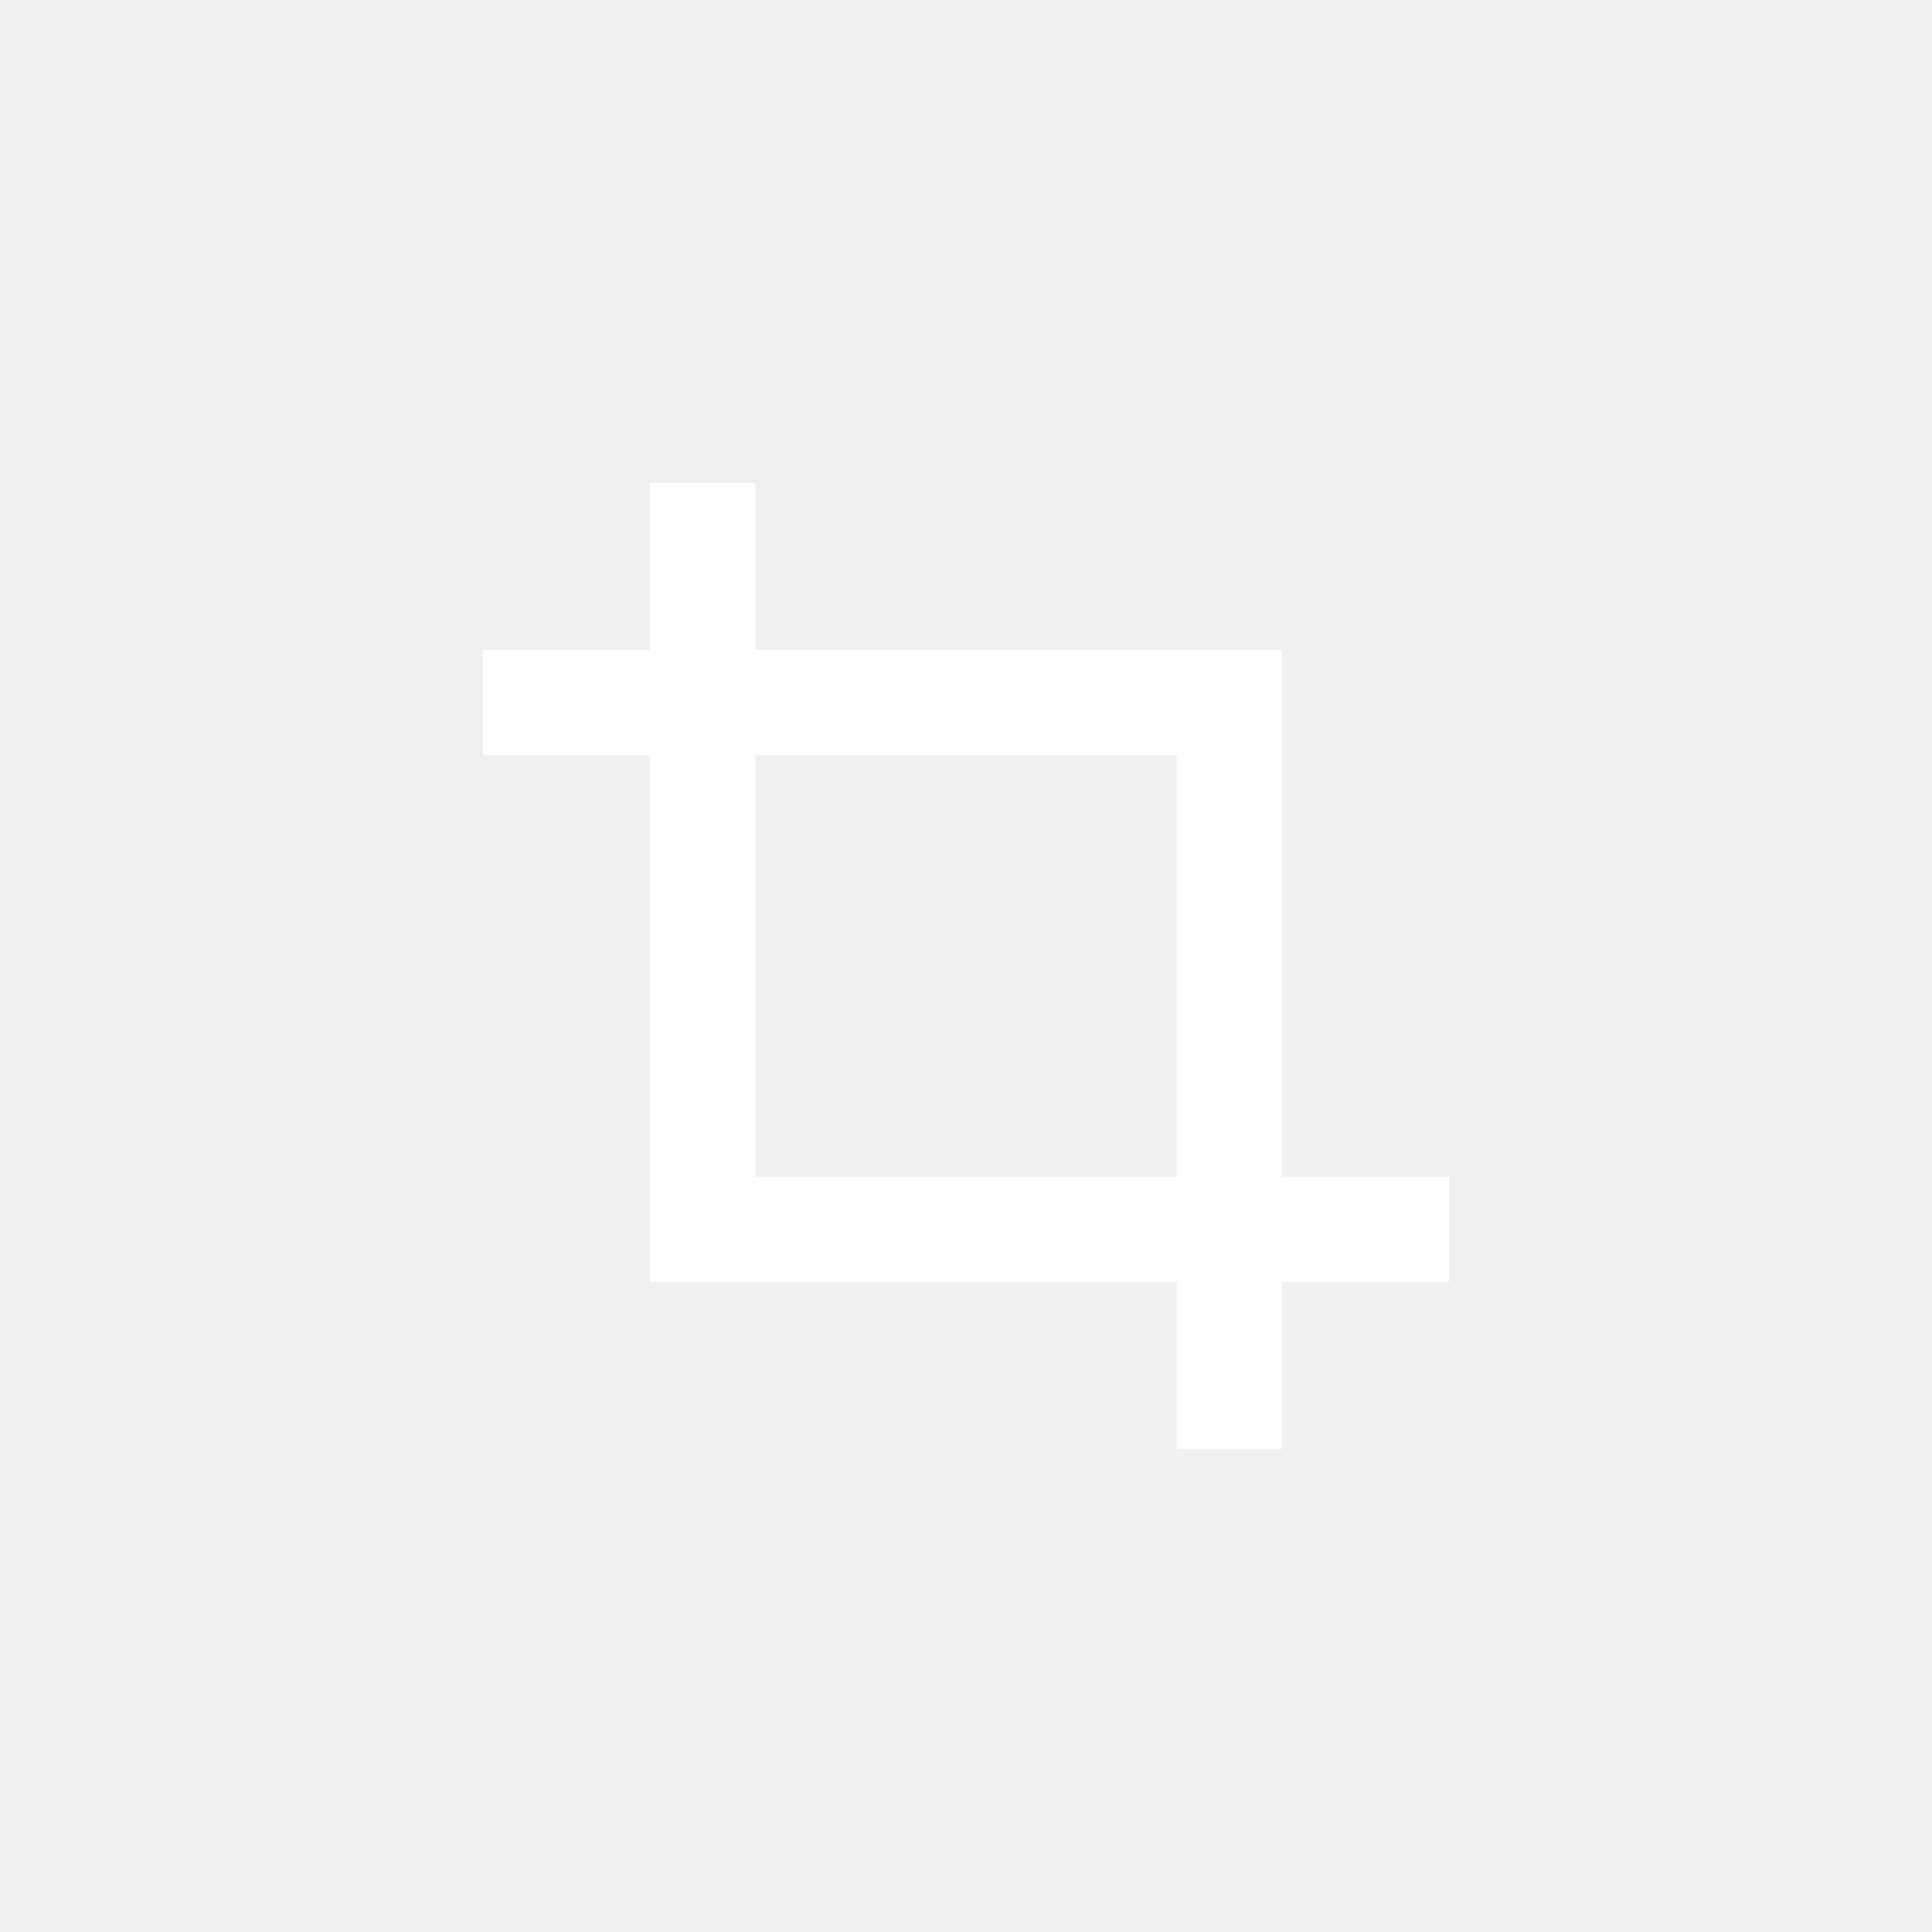
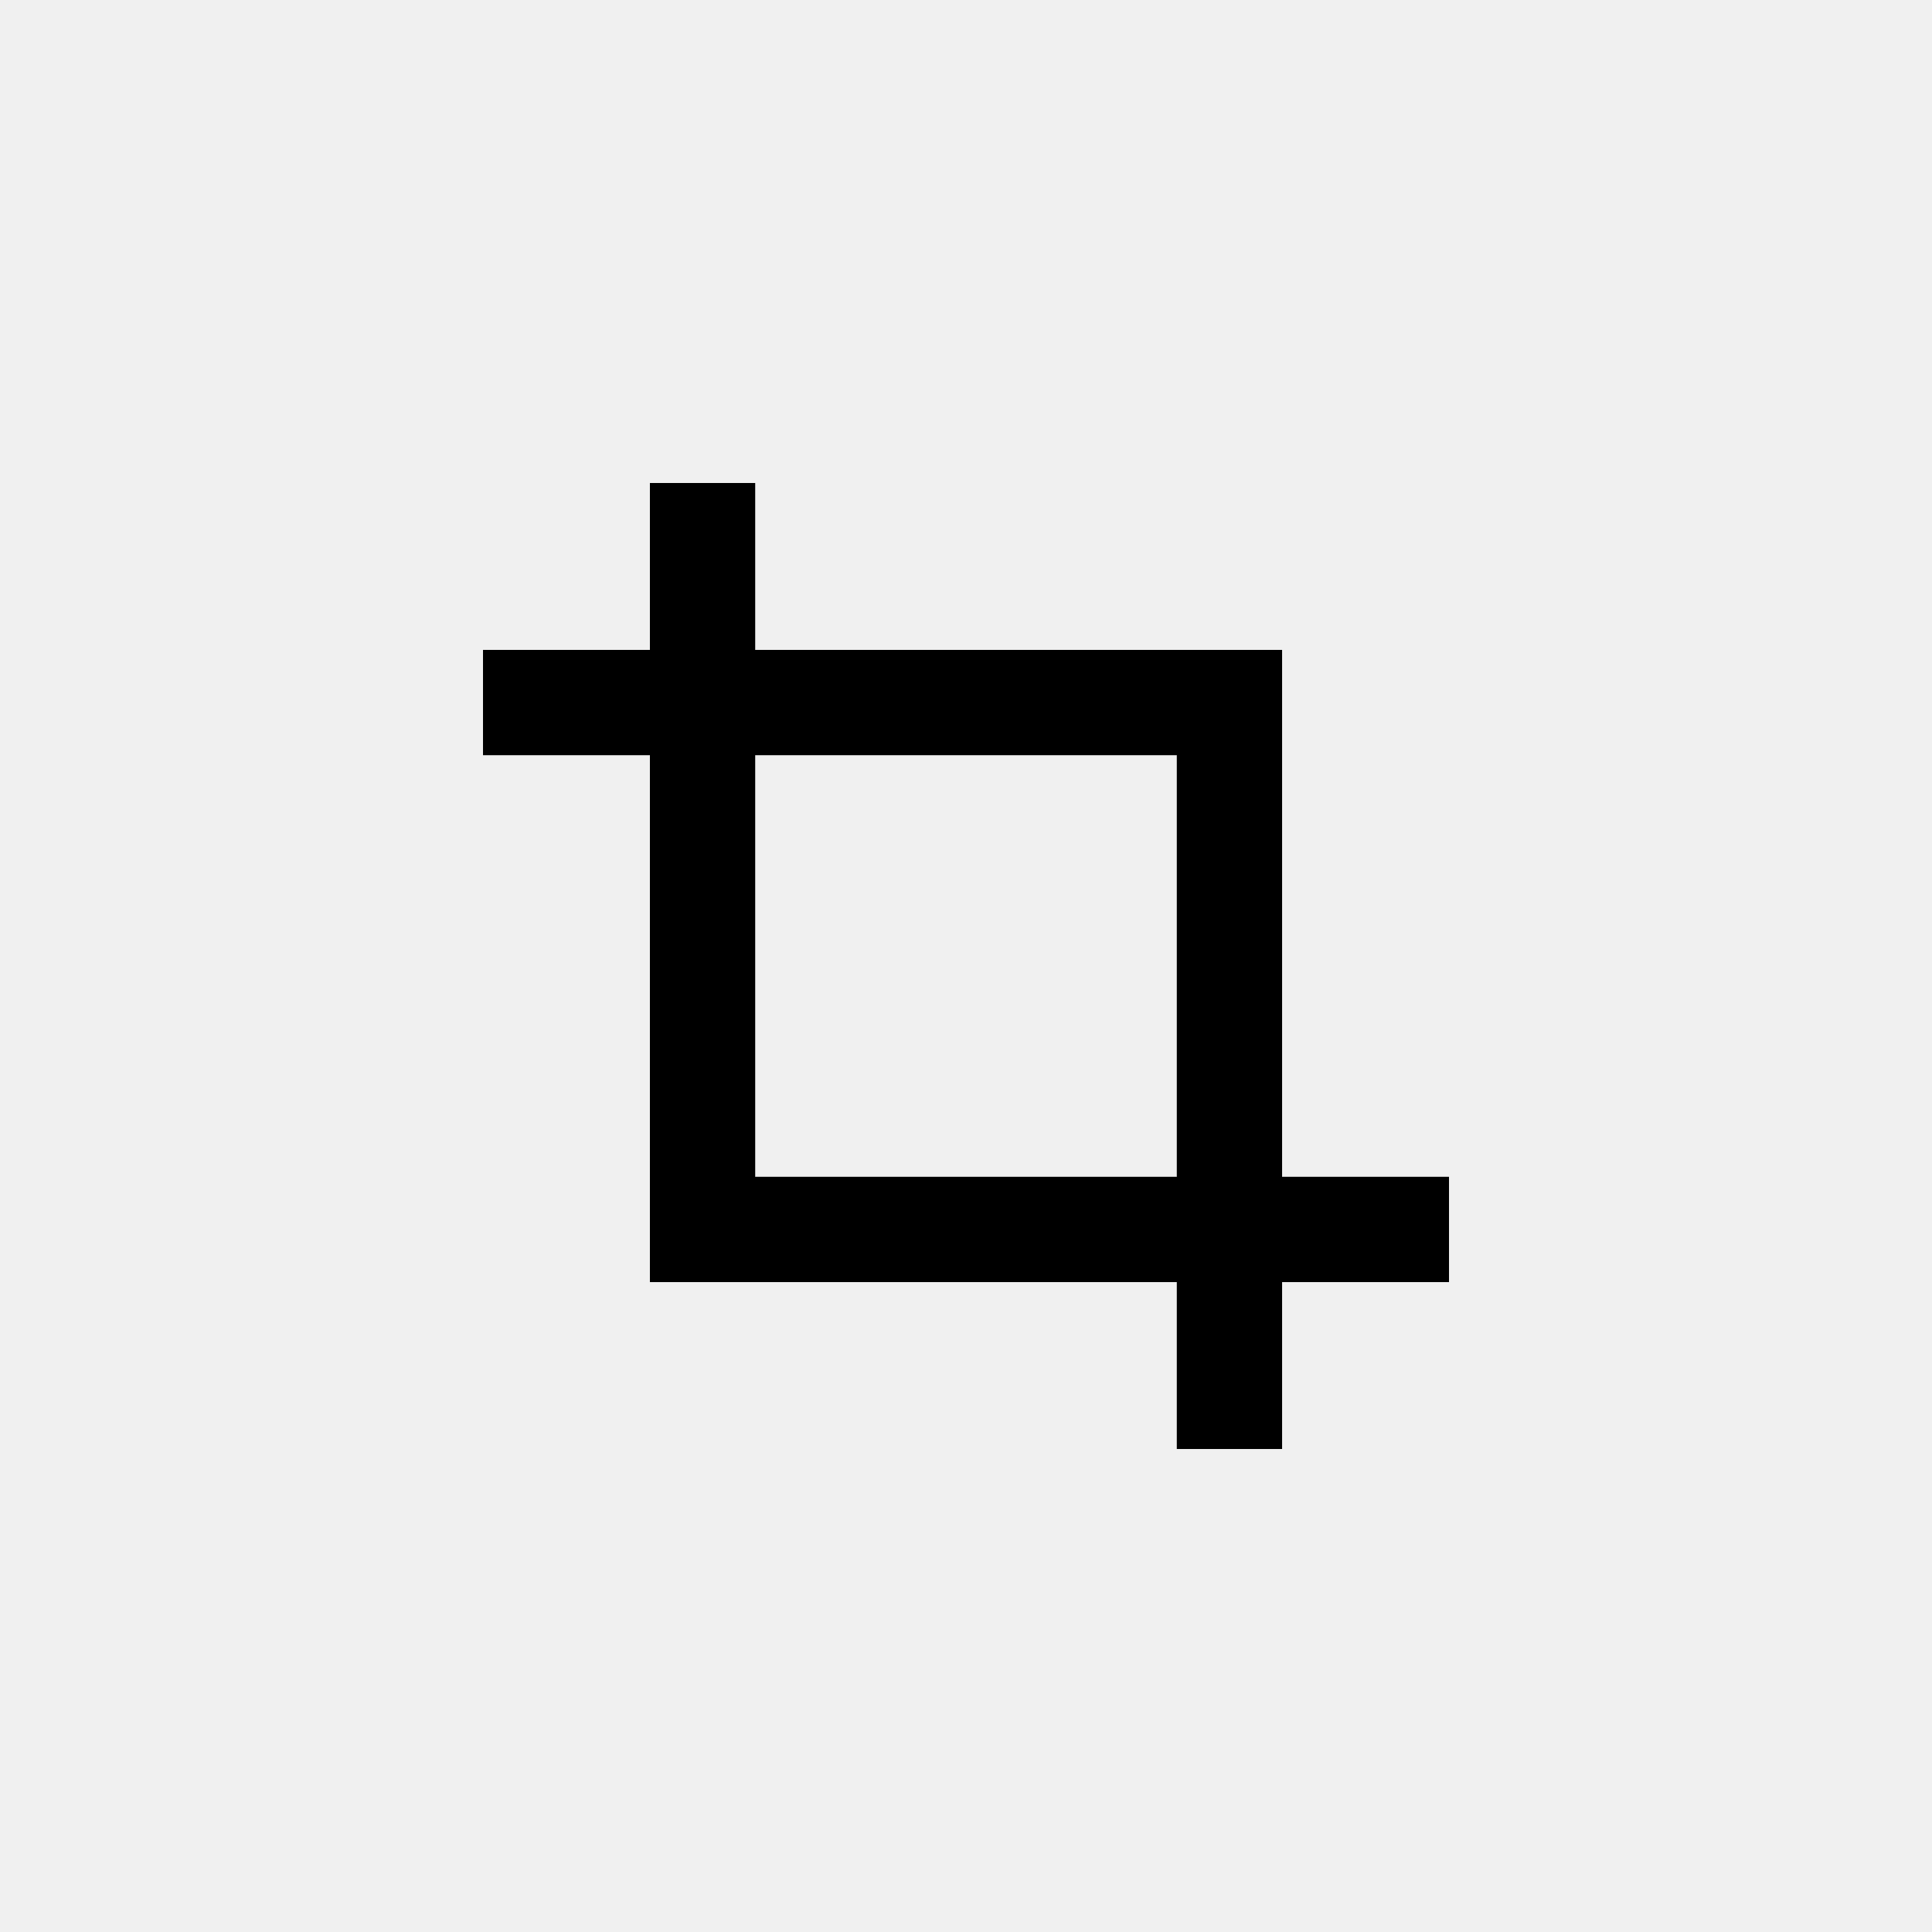
- <svg xmlns="http://www.w3.org/2000/svg" height="36" width="36" viewBox="0 0 36 36">
-   <path fill="#fff" d="m 12.11,9 v 3.11 H 9 v 1.962 h 3.11 v 9.818 h 9.818 V 27 h 1.962 V 23.89 H 27 v -1.962 H 23.89 V 12.11 H 14.072 V 9 Z m 1.962,5.072 h 7.856 v 7.856 h -7.856 z" />
+ <svg xmlns="http://www.w3.org/2000/svg" viewBox="0 0 36 36">
+   <path d="m 12.11,9 v 3.11 H 9 v 1.962 h 3.11 v 9.818 h 9.818 V 27 h 1.962 V 23.89 H 27 v -1.962 H 23.89 V 12.11 H 14.072 V 9 Z m 1.962,5.072 h 7.856 v 7.856 h -7.856 z" />
</svg>
